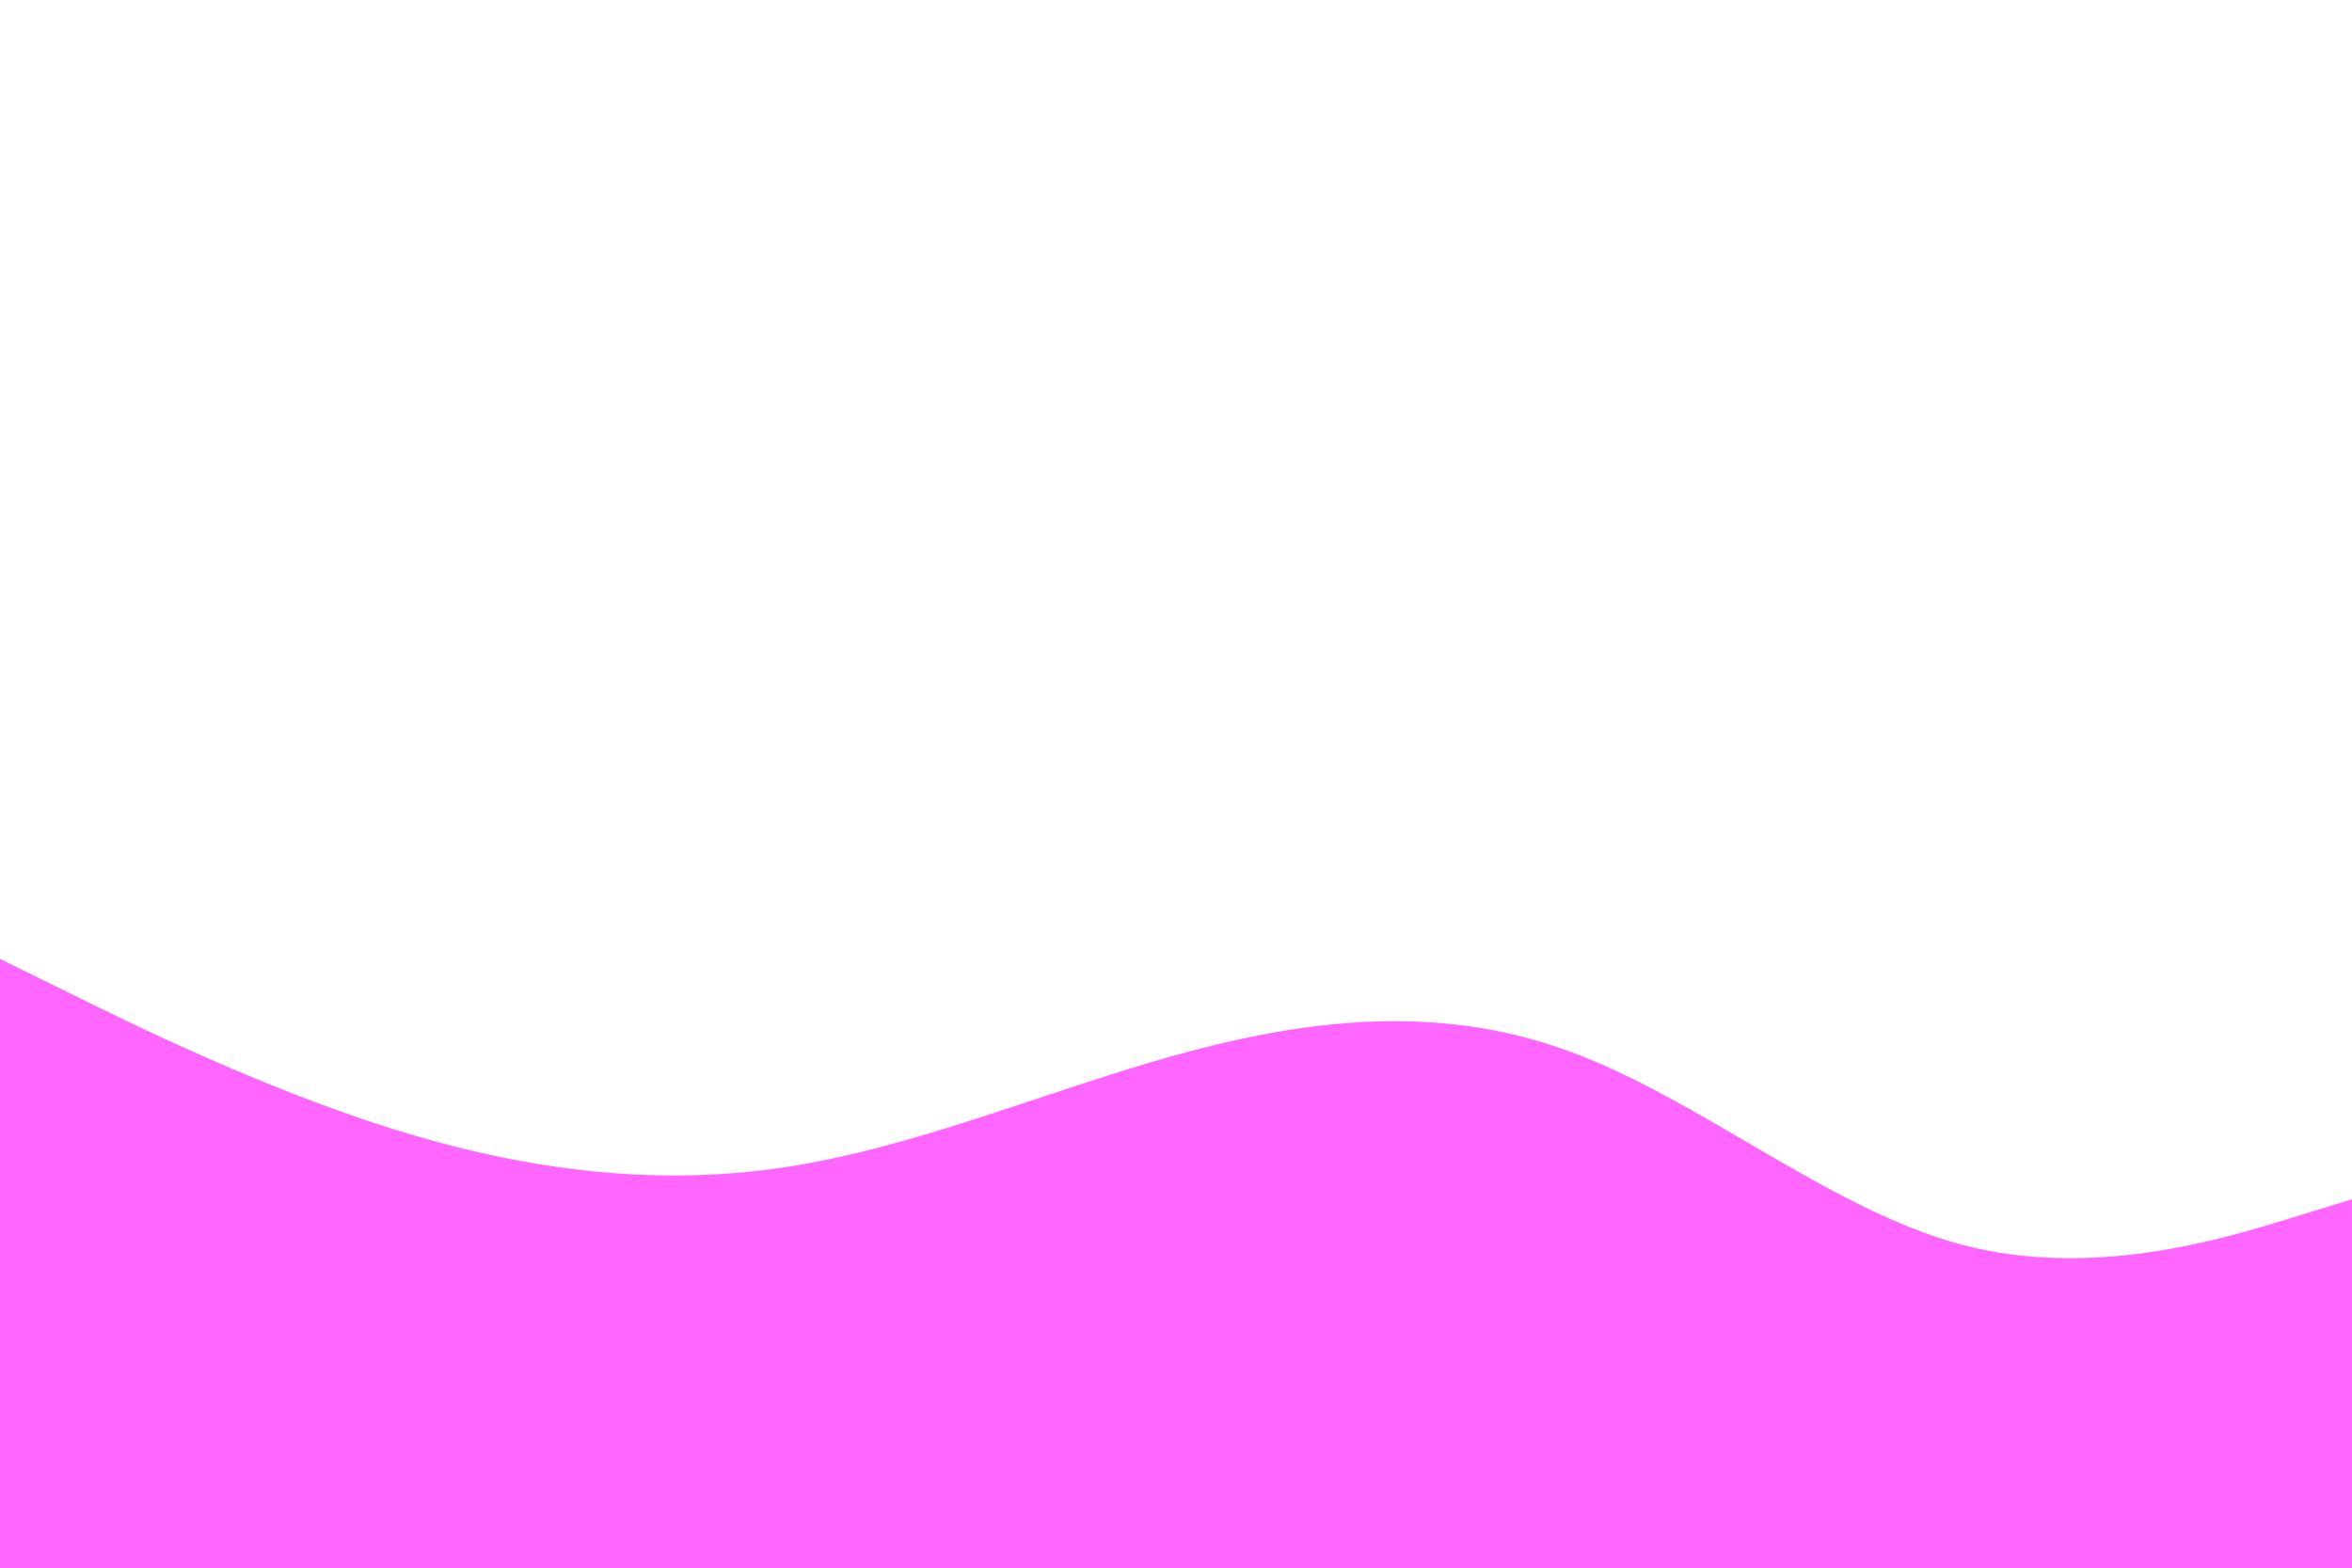
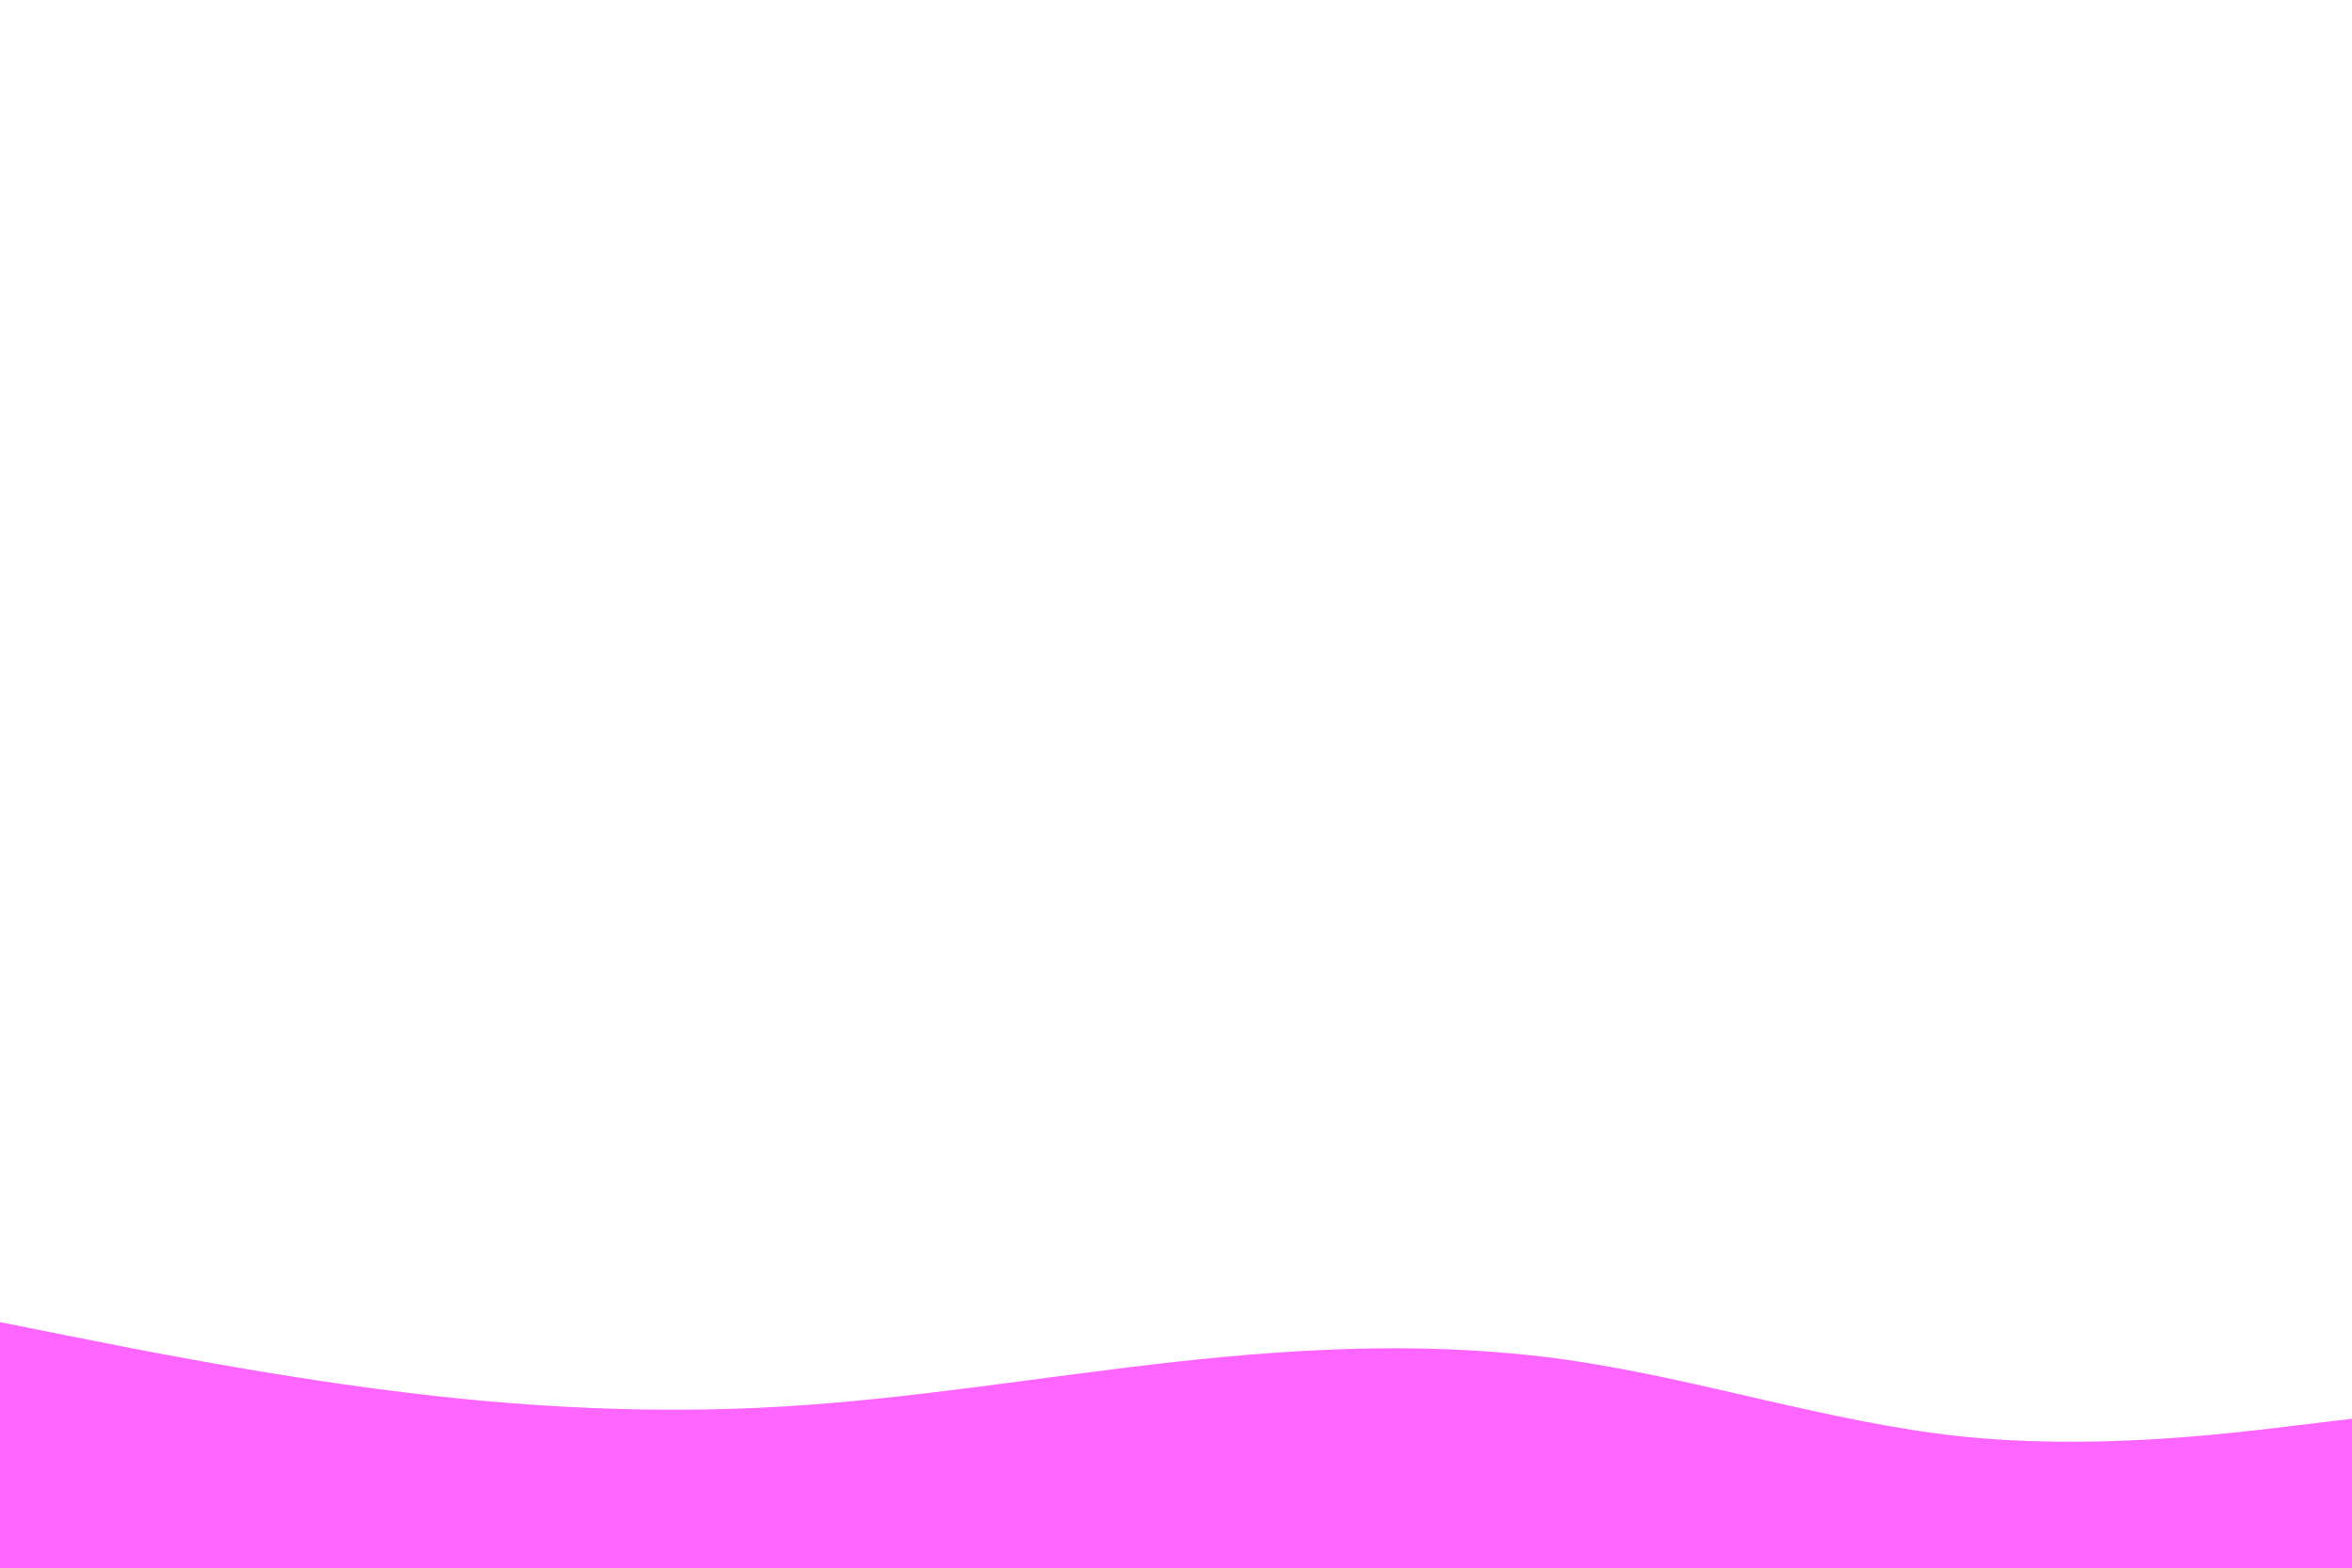
<svg xmlns="http://www.w3.org/2000/svg" id="visual" viewBox="0 0 900 600" width="900" height="600" version="1.1">
-   <path d="M0 367L25 379.3C50 391.7 100 416.3 150 432C200 447.7 250 454.3 300 446.8C350 439.3 400 417.7 450 403.8C500 390 550 384 600 402.2C650 420.3 700 462.7 750 476.2C800 489.7 850 474.3 875 466.7L900 459L900 601L875 601C850 601 800 601 750 601C700 601 650 601 600 601C550 601 500 601 450 601C400 601 350 601 300 601C250 601 200 601 150 601C100 601 50 601 25 601L0 601Z" fill="#FF66FF" stroke-linecap="round" stroke-linejoin="miter" />
+   <path d="M0 506L25 511C50 516 100 526 150 532.3C200 538.7 250 541.3 300 538.3C350 535.3 400 526.7 450 521.2C500 515.7 550 513.3 600 520.5C650 527.7 700 544.3 750 549.7C800 555 850 549 875 546L900 543L900 601L875 601C850 601 800 601 750 601C700 601 650 601 600 601C550 601 500 601 450 601C400 601 350 601 300 601C250 601 200 601 150 601C100 601 50 601 25 601L0 601Z" fill="#FF66FF" stroke-linecap="round" stroke-linejoin="miter" />
</svg>
